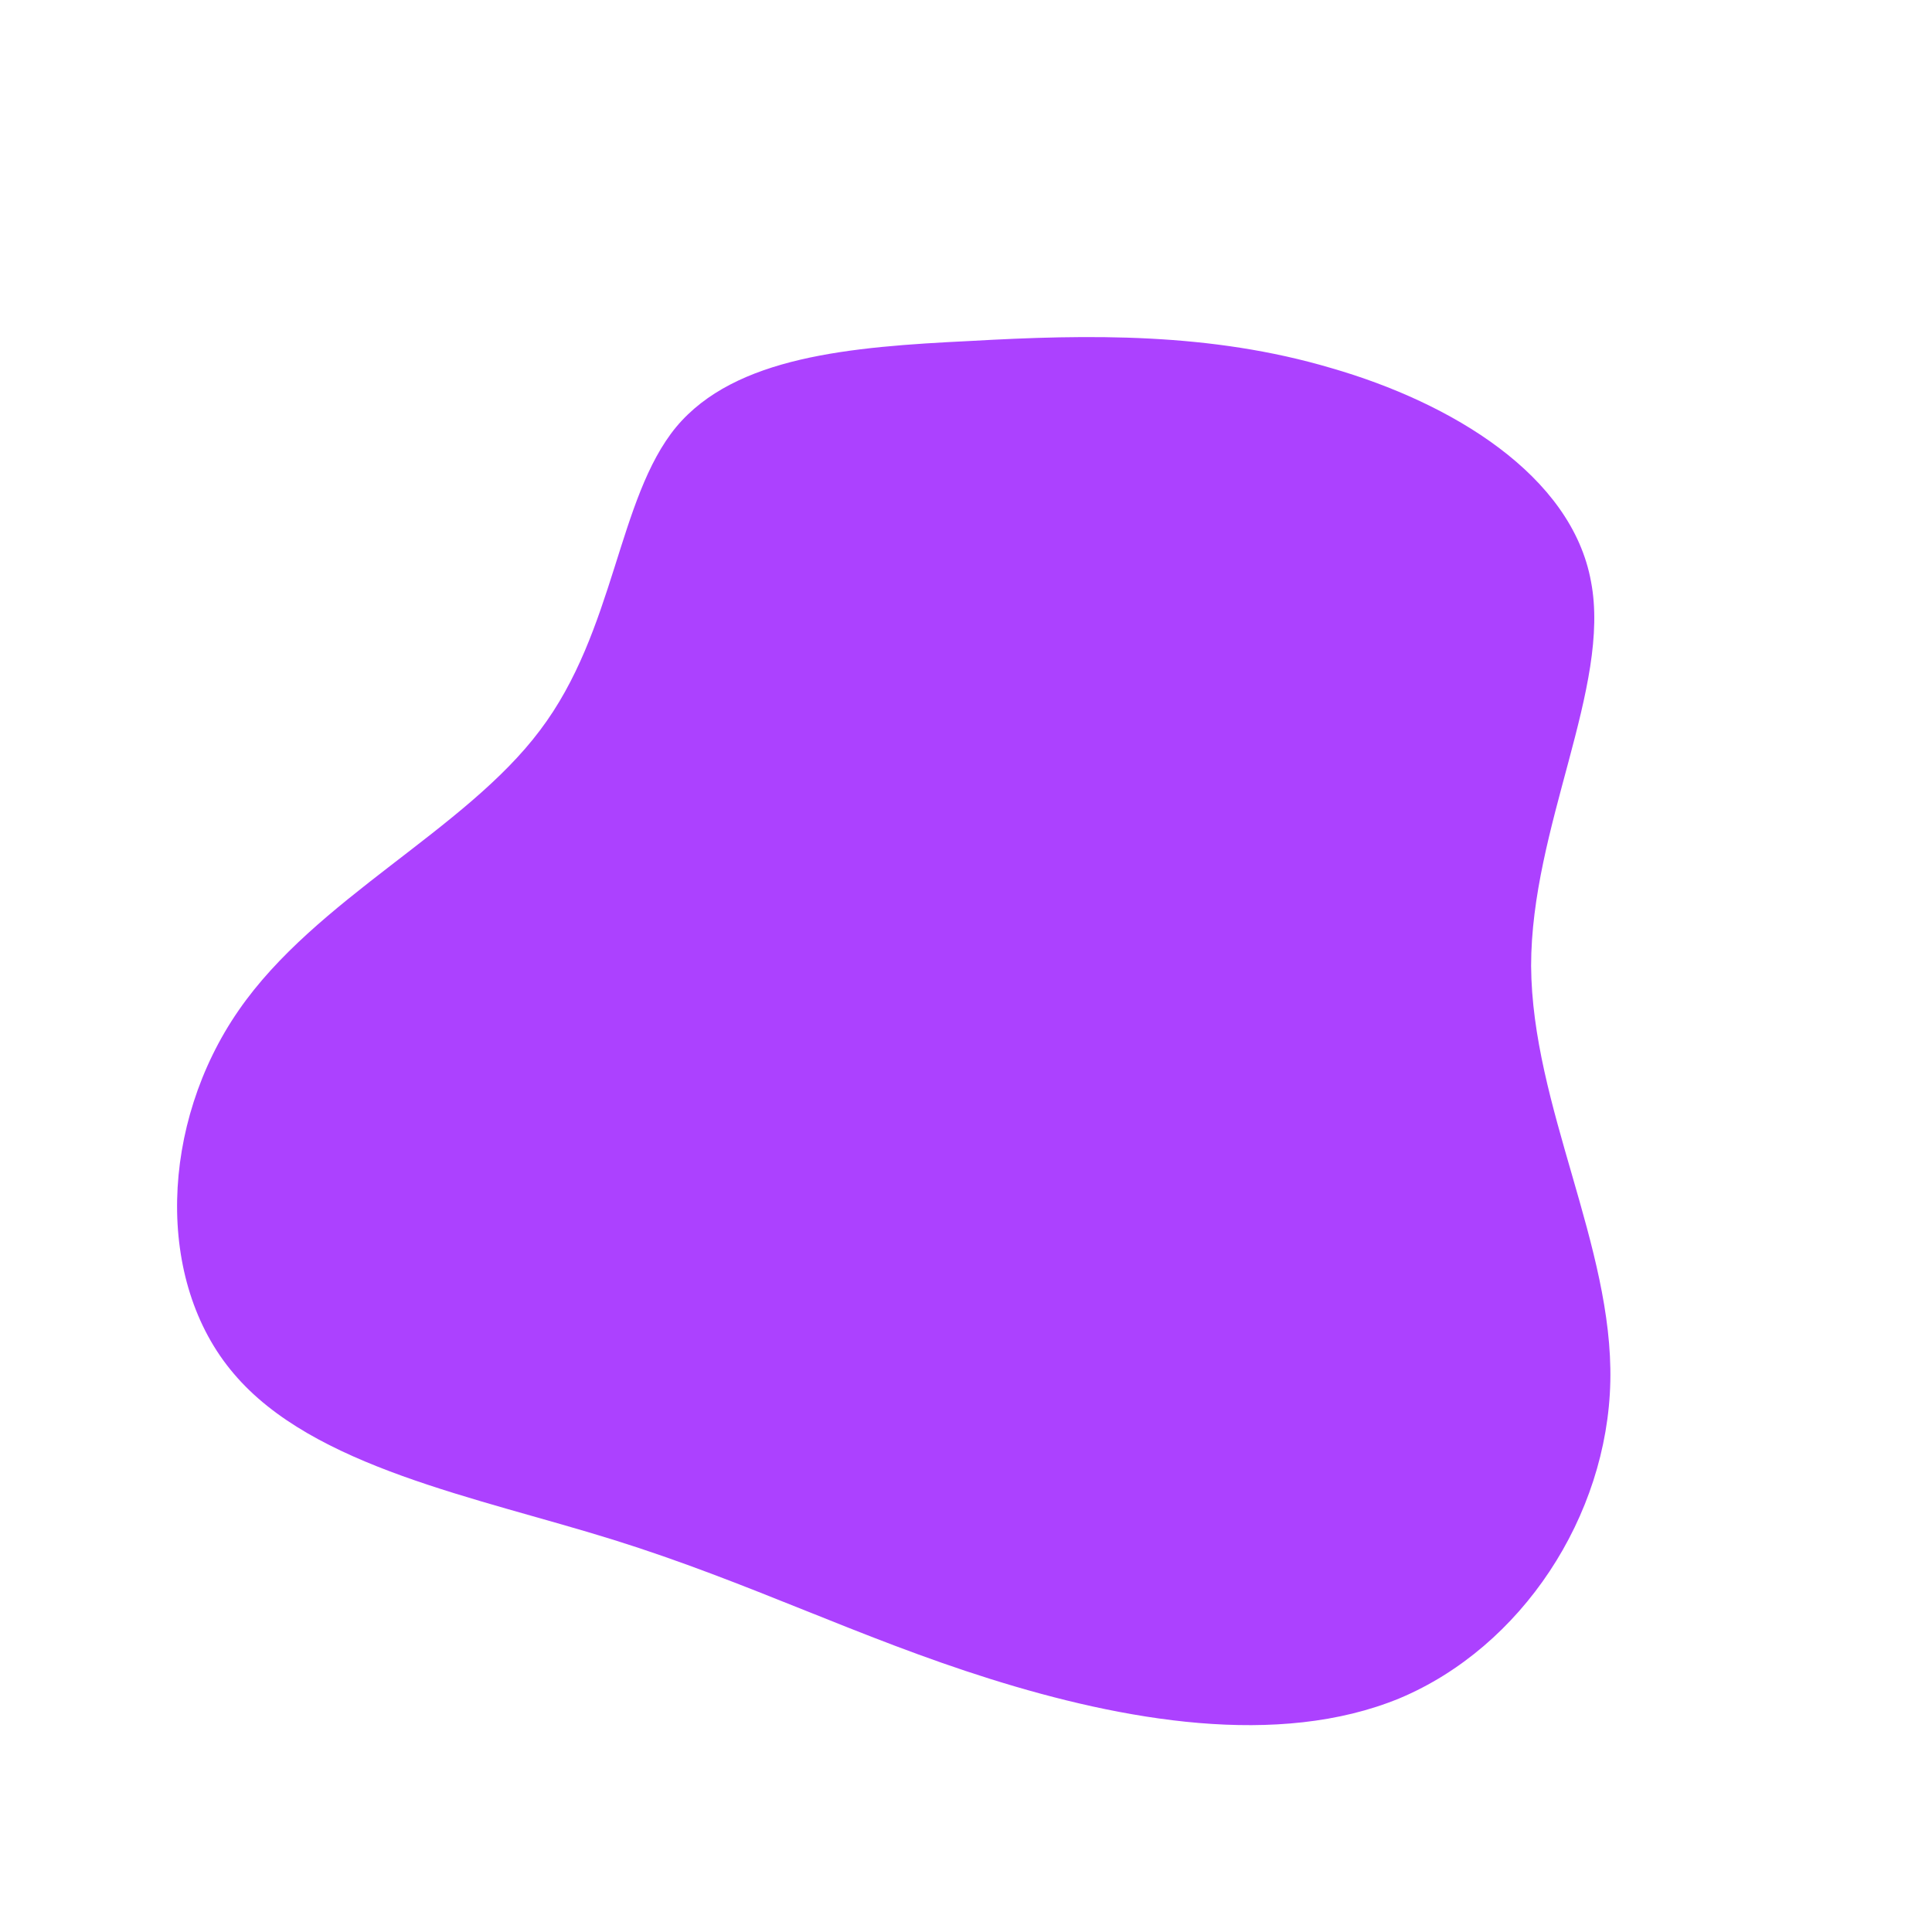
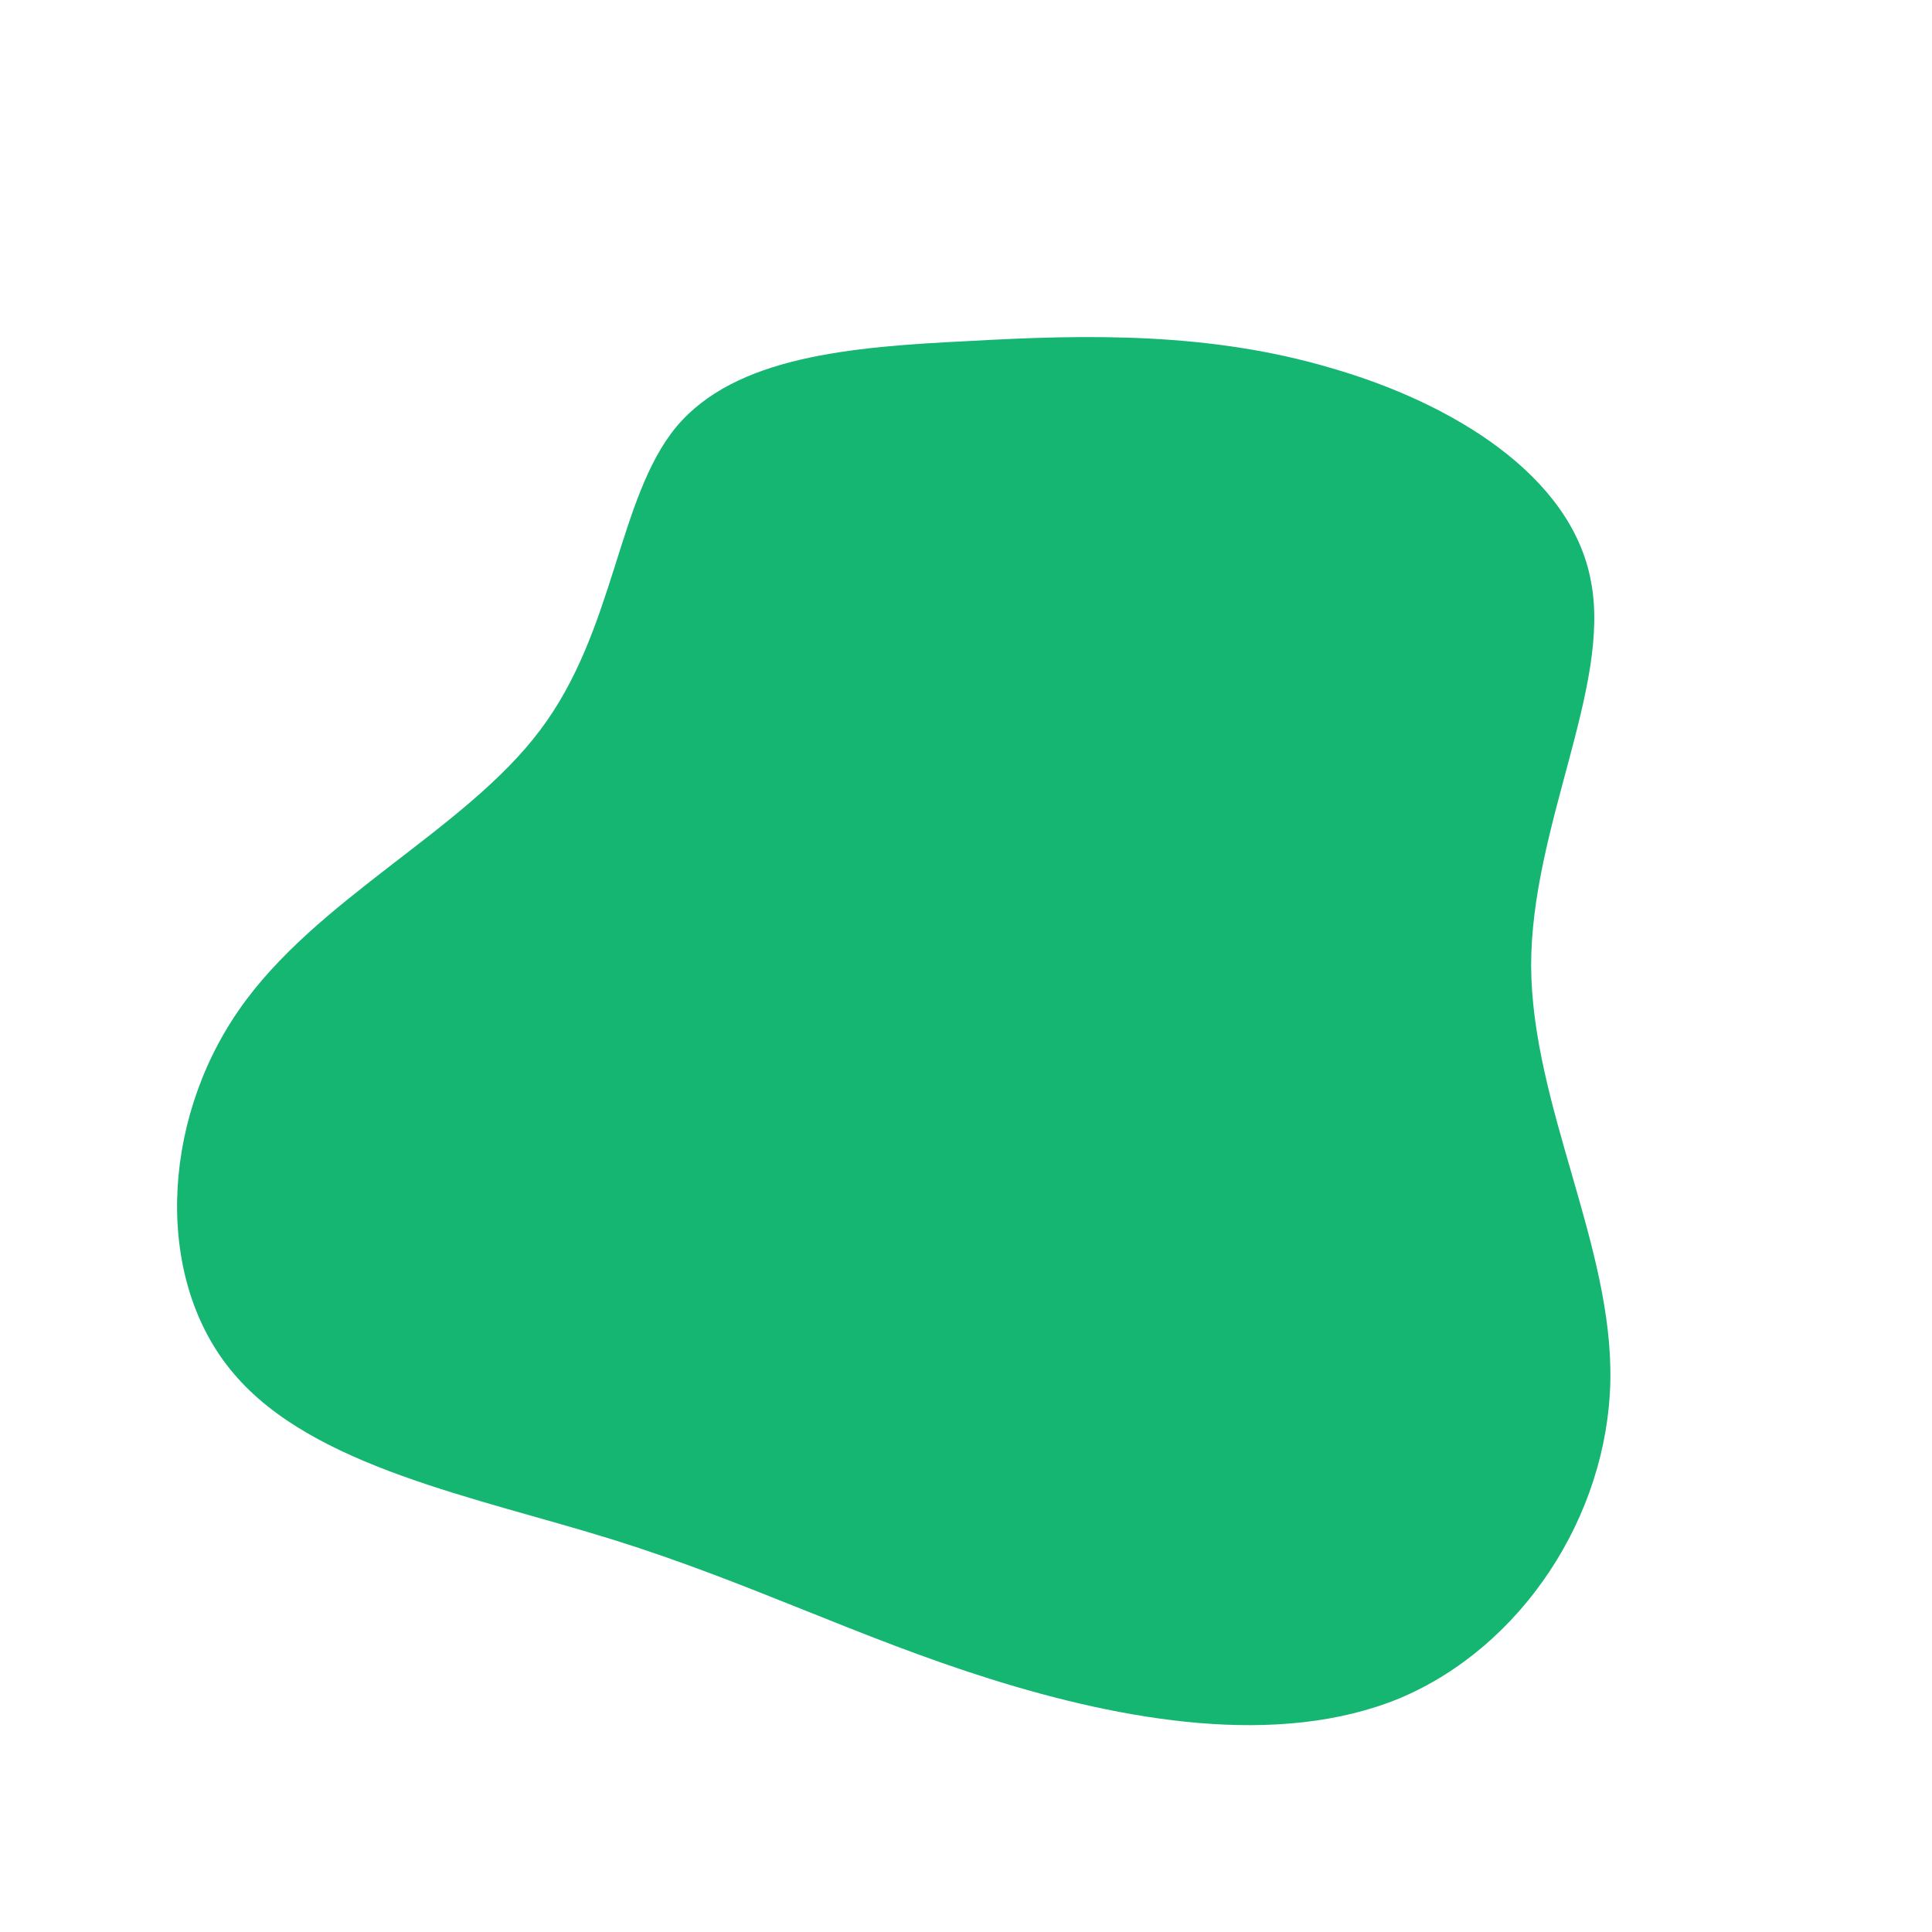
<svg xmlns="http://www.w3.org/2000/svg" viewBox="0 0 200 200">
-   <path fill="#AC41FF" d="M37.8,-61.9C50.3,-58.3,62.7,-50.8,64.7,-39.8C66.8,-28.9,58.5,-14.4,58.5,0C58.6,14.5,67,29,66.7,43C66.4,57,57.5,70.5,44.9,75.8C32.3,81,16.2,78.1,2.5,73.8C-11.2,69.5,-22.4,63.8,-36.5,59.4C-50.6,55,-67.6,51.9,-75.8,42.2C-84,32.6,-83.4,16.3,-75.3,4.6C-67.3,-7,-51.9,-14,-44.1,-24.4C-36.3,-34.7,-36.1,-48.4,-30,-55.8C-23.9,-63.1,-12,-64.1,0.4,-64.7C12.7,-65.4,25.3,-65.6,37.8,-61.9Z" transform="translate(100 100)" />
+   <path fill="#15B572" d="M37.8,-61.9C50.3,-58.3,62.7,-50.8,64.7,-39.8C66.8,-28.9,58.5,-14.4,58.5,0C58.6,14.5,67,29,66.7,43C66.4,57,57.5,70.5,44.9,75.8C32.3,81,16.2,78.1,2.5,73.8C-11.2,69.5,-22.4,63.8,-36.5,59.4C-50.6,55,-67.6,51.9,-75.8,42.2C-84,32.6,-83.4,16.3,-75.3,4.6C-67.3,-7,-51.9,-14,-44.1,-24.4C-36.3,-34.7,-36.1,-48.4,-30,-55.8C-23.9,-63.1,-12,-64.1,0.4,-64.7C12.7,-65.4,25.3,-65.6,37.8,-61.9Z" transform="translate(100 100)" />
</svg>
